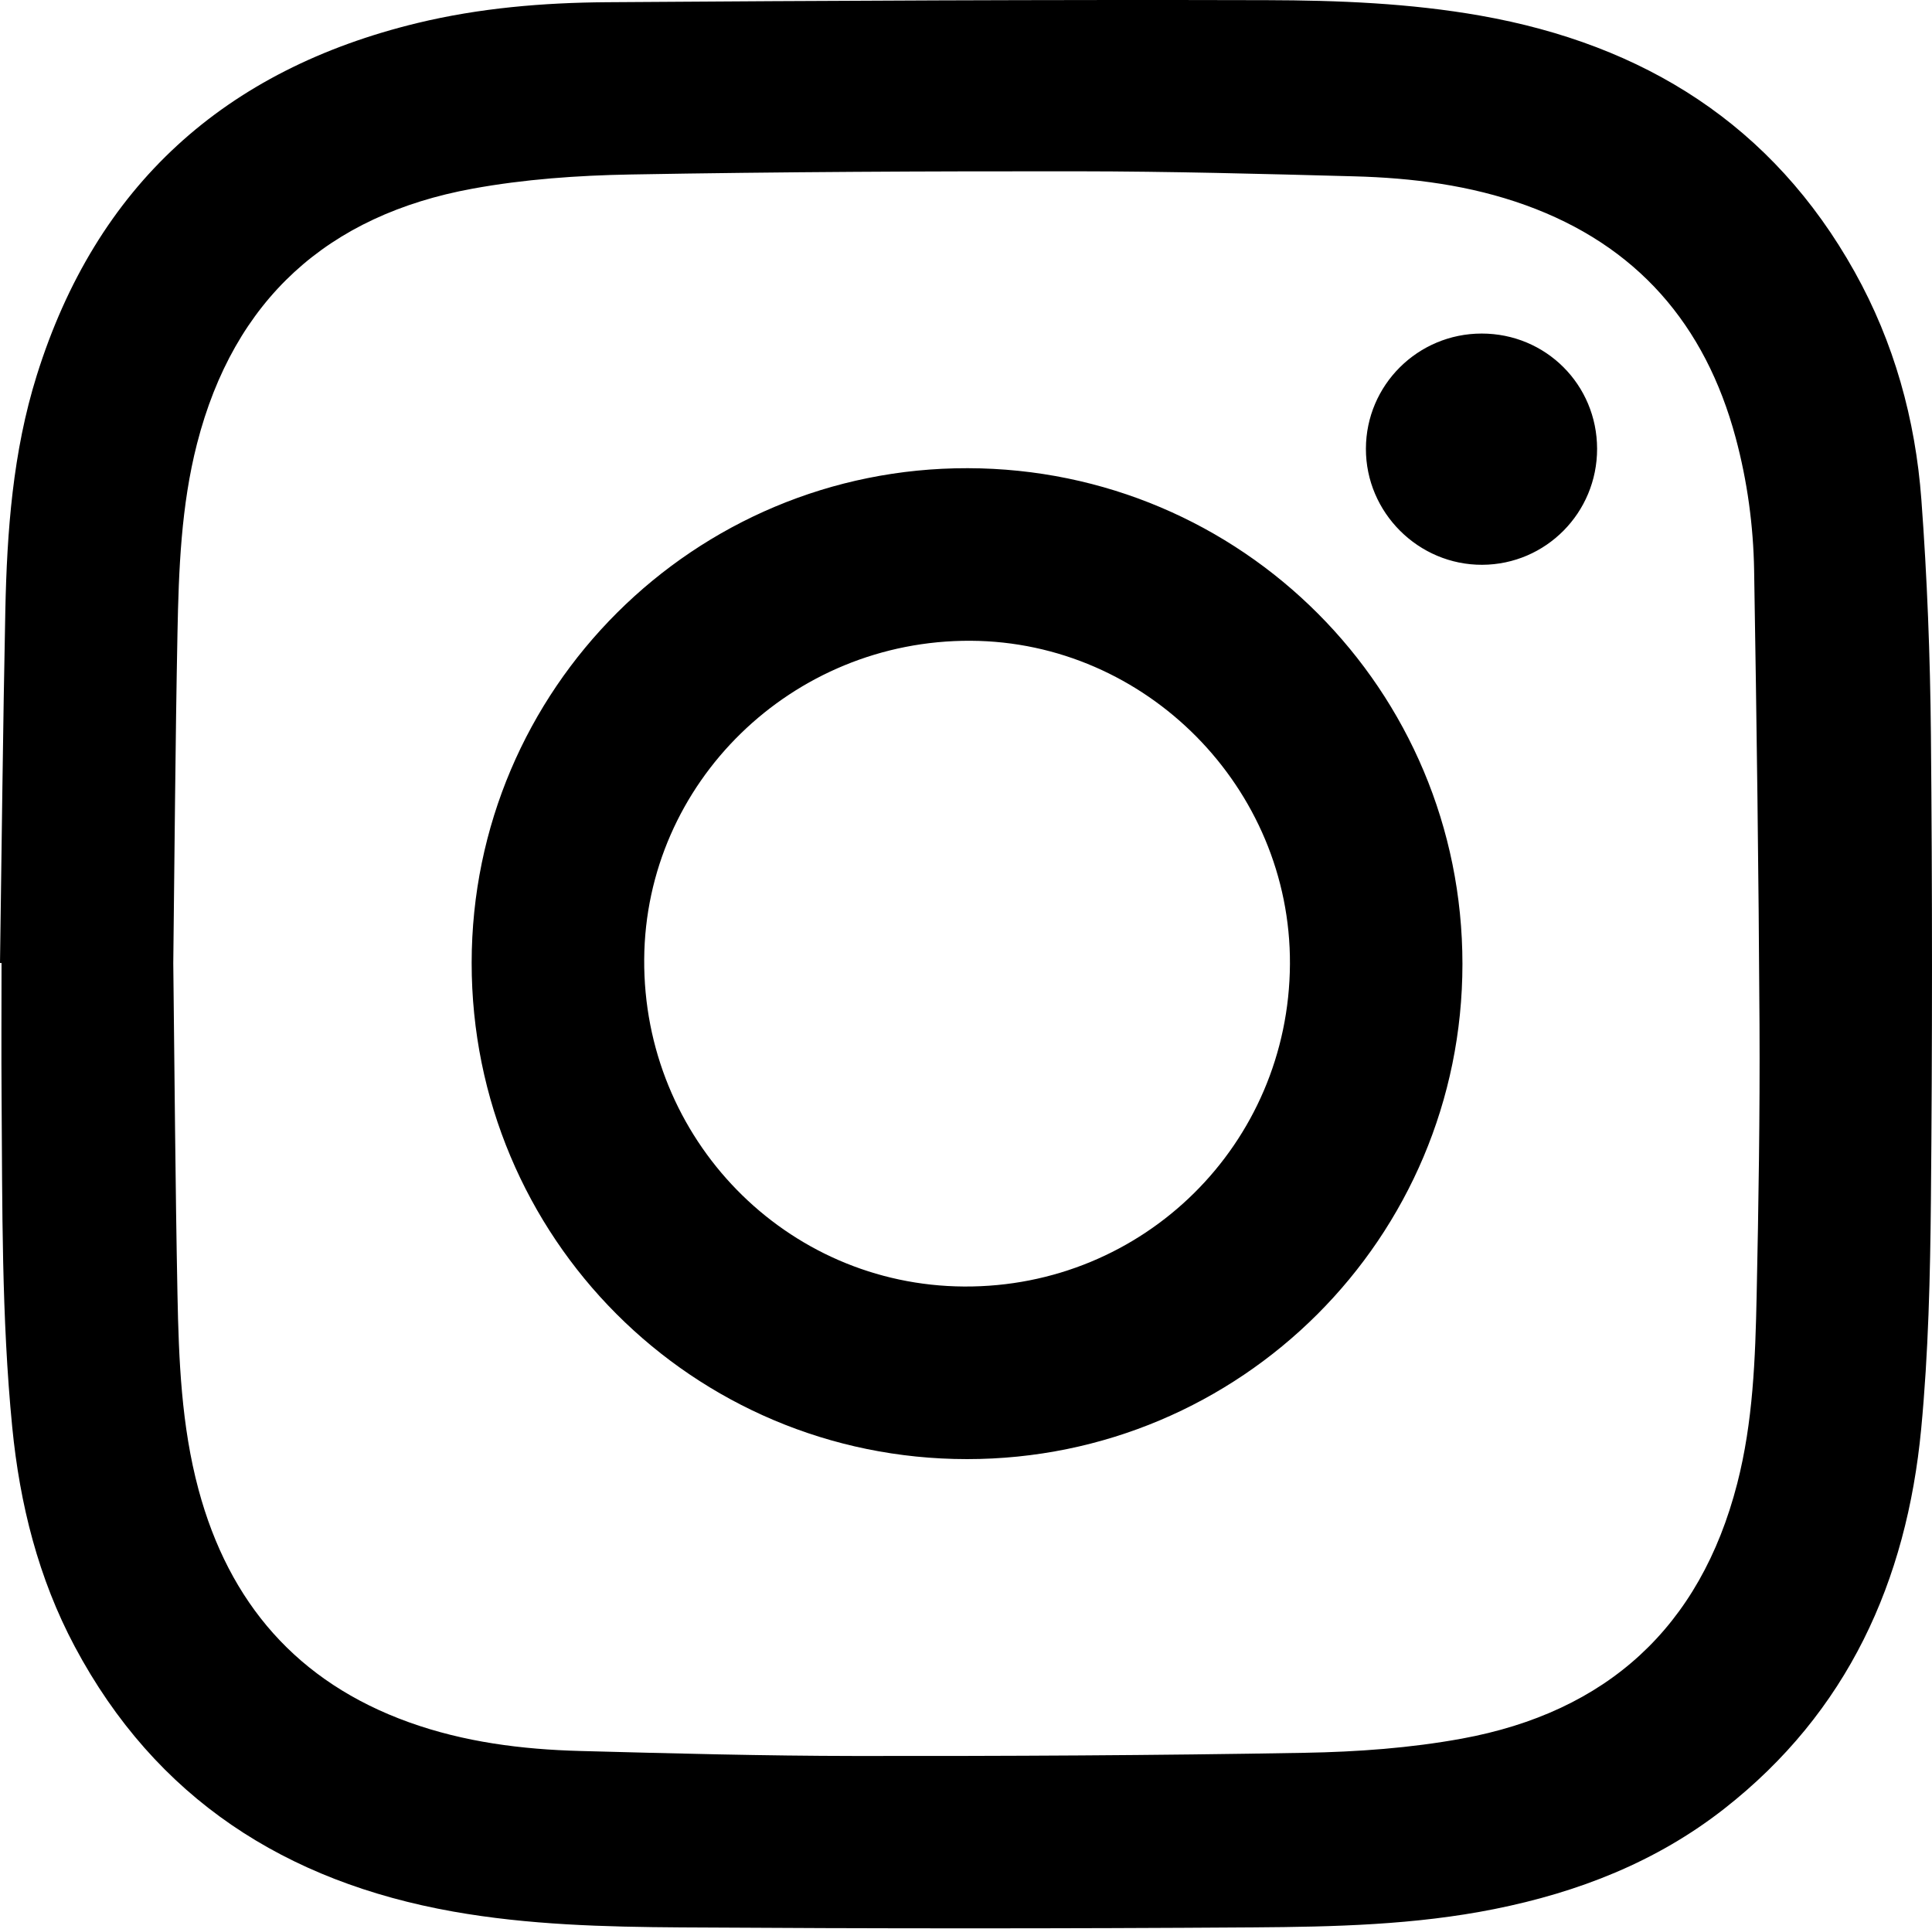
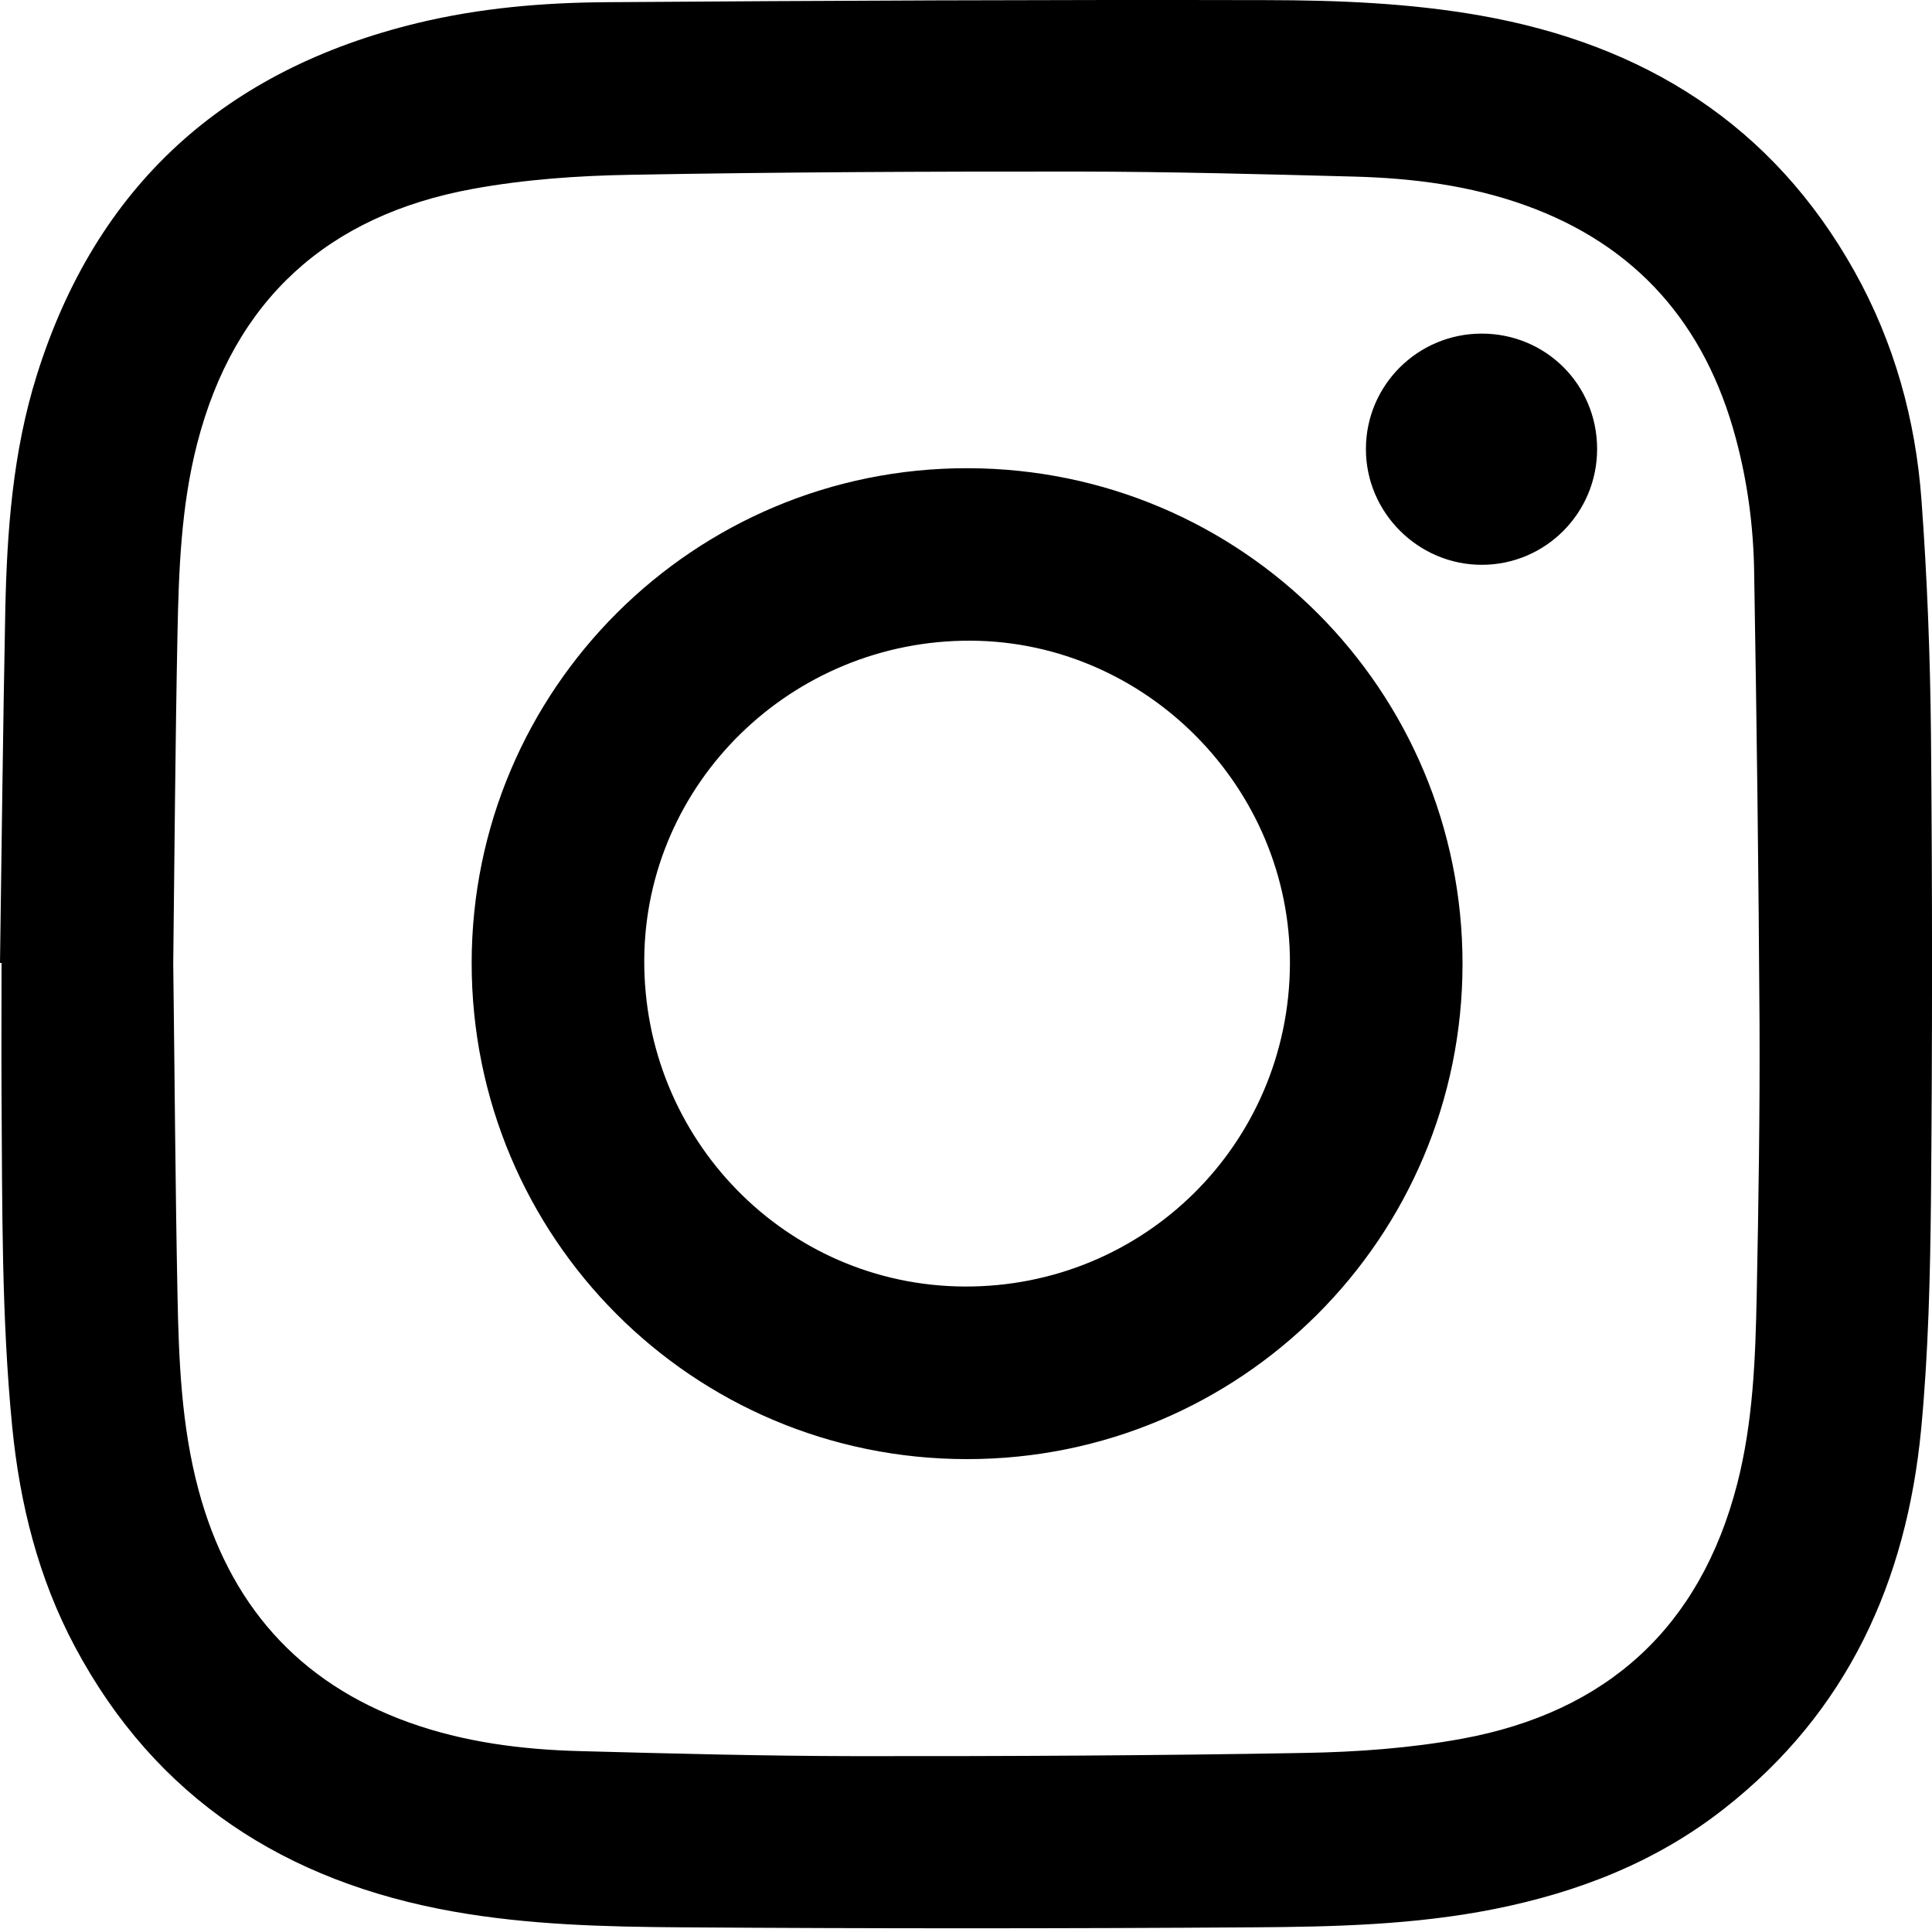
- <svg xmlns="http://www.w3.org/2000/svg" viewBox="0 0 819.4 817.81">
-   <path d="M818.94,311.7c-0.31-33.3-1.58-66.64-4.05-99.84c-2.53-34-11.58-66.66-28.3-96.58  C751.77,52.92,697.24,18.89,627.9,6.64c-29.99-5.3-60.35-6.49-90.63-6.57c-93.32-0.25-186.64,0.22-279.95,0.87  c-26.99,0.19-53.94,2.45-80.31,8.83C95.41,29.53,40.81,78.62,15.58,159.24C5.43,191.68,2.96,225.25,2.26,258.95  C1.24,308.76,0.73,358.59,0,408.41c0.22,0,0.43,0,0.65,0.01c0,18.83-0.12,37.67,0.02,56.5c0.35,46.82-0.06,93.68,4.52,140.35  c3.2,32.59,11.07,64.05,26.53,93.06c34.37,64.51,89.55,99.75,160.41,112.35c31.96,5.68,64.33,6.52,96.63,6.73  c80.99,0.52,162,0.55,242.99-0.01c34.12-0.23,68.35-1.02,102.02-7.76c35.55-7.12,68.65-19.96,97.48-42.53  c52.35-40.98,77.4-96.48,83.56-161.08c3.08-32.29,3.83-64.87,4.13-97.33C819.55,443.03,819.55,377.36,818.94,311.7z M745.03,549.36  c-0.56,26.81-1.51,53.67-8.25,79.85c-15.72,61.07-55.41,96.9-116.78,108.14c-21.84,4-44.34,5.62-66.57,6.01  c-63.48,1.13-126.97,1.41-190.46,1.35c-38.98-0.04-77.97-1.08-116.95-2.12c-24.72-0.66-49.17-3.76-72.61-12.19  c-47.26-17-76.29-50.59-89.21-98.67c-7.29-27.12-8.38-54.96-8.93-82.76c-0.92-46.82-1.22-93.64-1.78-140.47  c0.56-46.67,0.87-93.33,1.78-139.98c0.53-26.97,1.53-53.99,8.29-80.35c15.68-61.11,55.41-96.9,116.77-108.14  c22-4.03,44.67-5.63,67.07-6.03c63.31-1.13,126.64-1.41,189.96-1.35c38.98,0.04,77.97,1.08,116.95,2.13  c24.72,0.66,49.17,3.76,72.61,12.19c47.25,17.01,76.29,50.59,89.21,98.67c4.95,18.43,7.51,37.29,7.83,56.29  c1.07,64.14,1.93,128.29,2.28,192.44C746.44,472.71,745.84,511.04,745.03,549.36z M410.44,198.56  c-116.08-0.22-210.31,93.71-210.4,209.71c-0.08,116.51,93.71,210.51,210.07,210.54c116.15,0.03,210.11-93.86,210.14-209.96  C620.29,292.63,526.66,198.78,410.44,198.56z M408.86,545.61c-75.5-0.45-136.18-62.55-135.64-138.85  c0.53-74.83,62.64-135.39,138.48-135.01c74.45,0.38,135.77,62.46,135.39,137.1C546.69,485.15,485.12,546.06,408.86,545.61z   M677.36,190.31c0.04,27.11-21.72,49.1-48.7,49.22c-27.08,0.12-49.42-22.17-49.35-49.24c0.07-27,22.02-48.83,49.11-48.83  C655.6,141.46,677.32,163.14,677.36,190.31z" />
+ <svg xmlns="http://www.w3.org/2000/svg" viewBox="0 0 150 149.71">
+   <path d="M149.92,57.06c-0.06-6.1-0.29-12.2-0.74-18.28c-0.46-6.22-2.12-12.2-5.18-17.68c-6.37-11.42-16.36-17.65-29.05-19.89  c-5.49-0.97-11.05-1.19-16.59-1.2C81.27-0.03,64.19,0.05,47.11,0.17c-4.94,0.03-9.87,0.45-14.7,1.62  C17.47,5.41,7.47,14.39,2.85,29.15C0.99,35.09,0.54,41.23,0.41,47.4C0.23,56.52,0.13,65.64,0,74.76c0.04,0,0.08,0,0.12,0  c0,3.45-0.02,6.9,0,10.34c0.06,8.57-0.01,17.15,0.83,25.69c0.59,5.97,2.03,11.73,4.86,17.04c6.29,11.81,16.39,18.26,29.36,20.57  c5.85,1.04,11.78,1.19,17.69,1.23c14.83,0.1,29.66,0.1,44.48,0c6.25-0.04,12.51-0.19,18.68-1.42c6.51-1.3,12.57-3.65,17.84-7.79  c9.58-7.5,14.17-17.66,15.3-29.49c0.56-5.91,0.7-11.88,0.76-17.82C150.03,81.1,150.03,69.08,149.92,57.06z M136.39,100.57  c-0.1,4.91-0.28,9.82-1.51,14.62c-2.88,11.18-10.14,17.74-21.38,19.8c-4,0.73-8.12,1.03-12.19,1.1  c-11.62,0.21-23.24,0.26-34.87,0.25c-7.14-0.01-14.27-0.2-21.41-0.39c-4.53-0.12-9-0.69-13.29-2.23  c-8.65-3.11-13.97-9.26-16.33-18.06c-1.33-4.96-1.53-10.06-1.63-15.15c-0.17-8.57-0.22-17.14-0.33-25.71  c0.1-8.54,0.16-17.09,0.33-25.62c0.1-4.94,0.28-9.88,1.52-14.71c2.87-11.19,10.14-17.74,21.38-19.8c4.03-0.74,8.18-1.03,12.28-1.1  c11.59-0.21,23.18-0.26,34.77-0.25c7.14,0.01,14.27,0.2,21.41,0.39c4.53,0.12,9,0.69,13.29,2.23c8.65,3.11,13.97,9.26,16.33,18.06  c0.91,3.37,1.37,6.83,1.43,10.3c0.2,11.74,0.35,23.48,0.42,35.23C136.64,86.53,136.53,93.55,136.39,100.57z M75.14,36.35  c-21.25-0.04-38.5,17.15-38.52,38.39c-0.01,21.33,17.15,38.54,38.46,38.54c21.26,0.01,38.46-17.18,38.47-38.44  C113.55,53.57,96.41,36.39,75.14,36.35z M74.85,99.88C61.03,99.8,49.92,88.43,50.02,74.46c0.1-13.7,11.47-24.78,25.35-24.72  c13.63,0.07,24.85,11.43,24.78,25.1C100.08,88.81,88.81,99.96,74.85,99.88z M124,34.84c0.01,4.96-3.98,8.99-8.92,9.01  c-4.96,0.02-9.05-4.06-9.03-9.01c0.01-4.94,4.03-8.94,8.99-8.94C120.02,25.9,123.99,29.86,124,34.84z" />
</svg>
